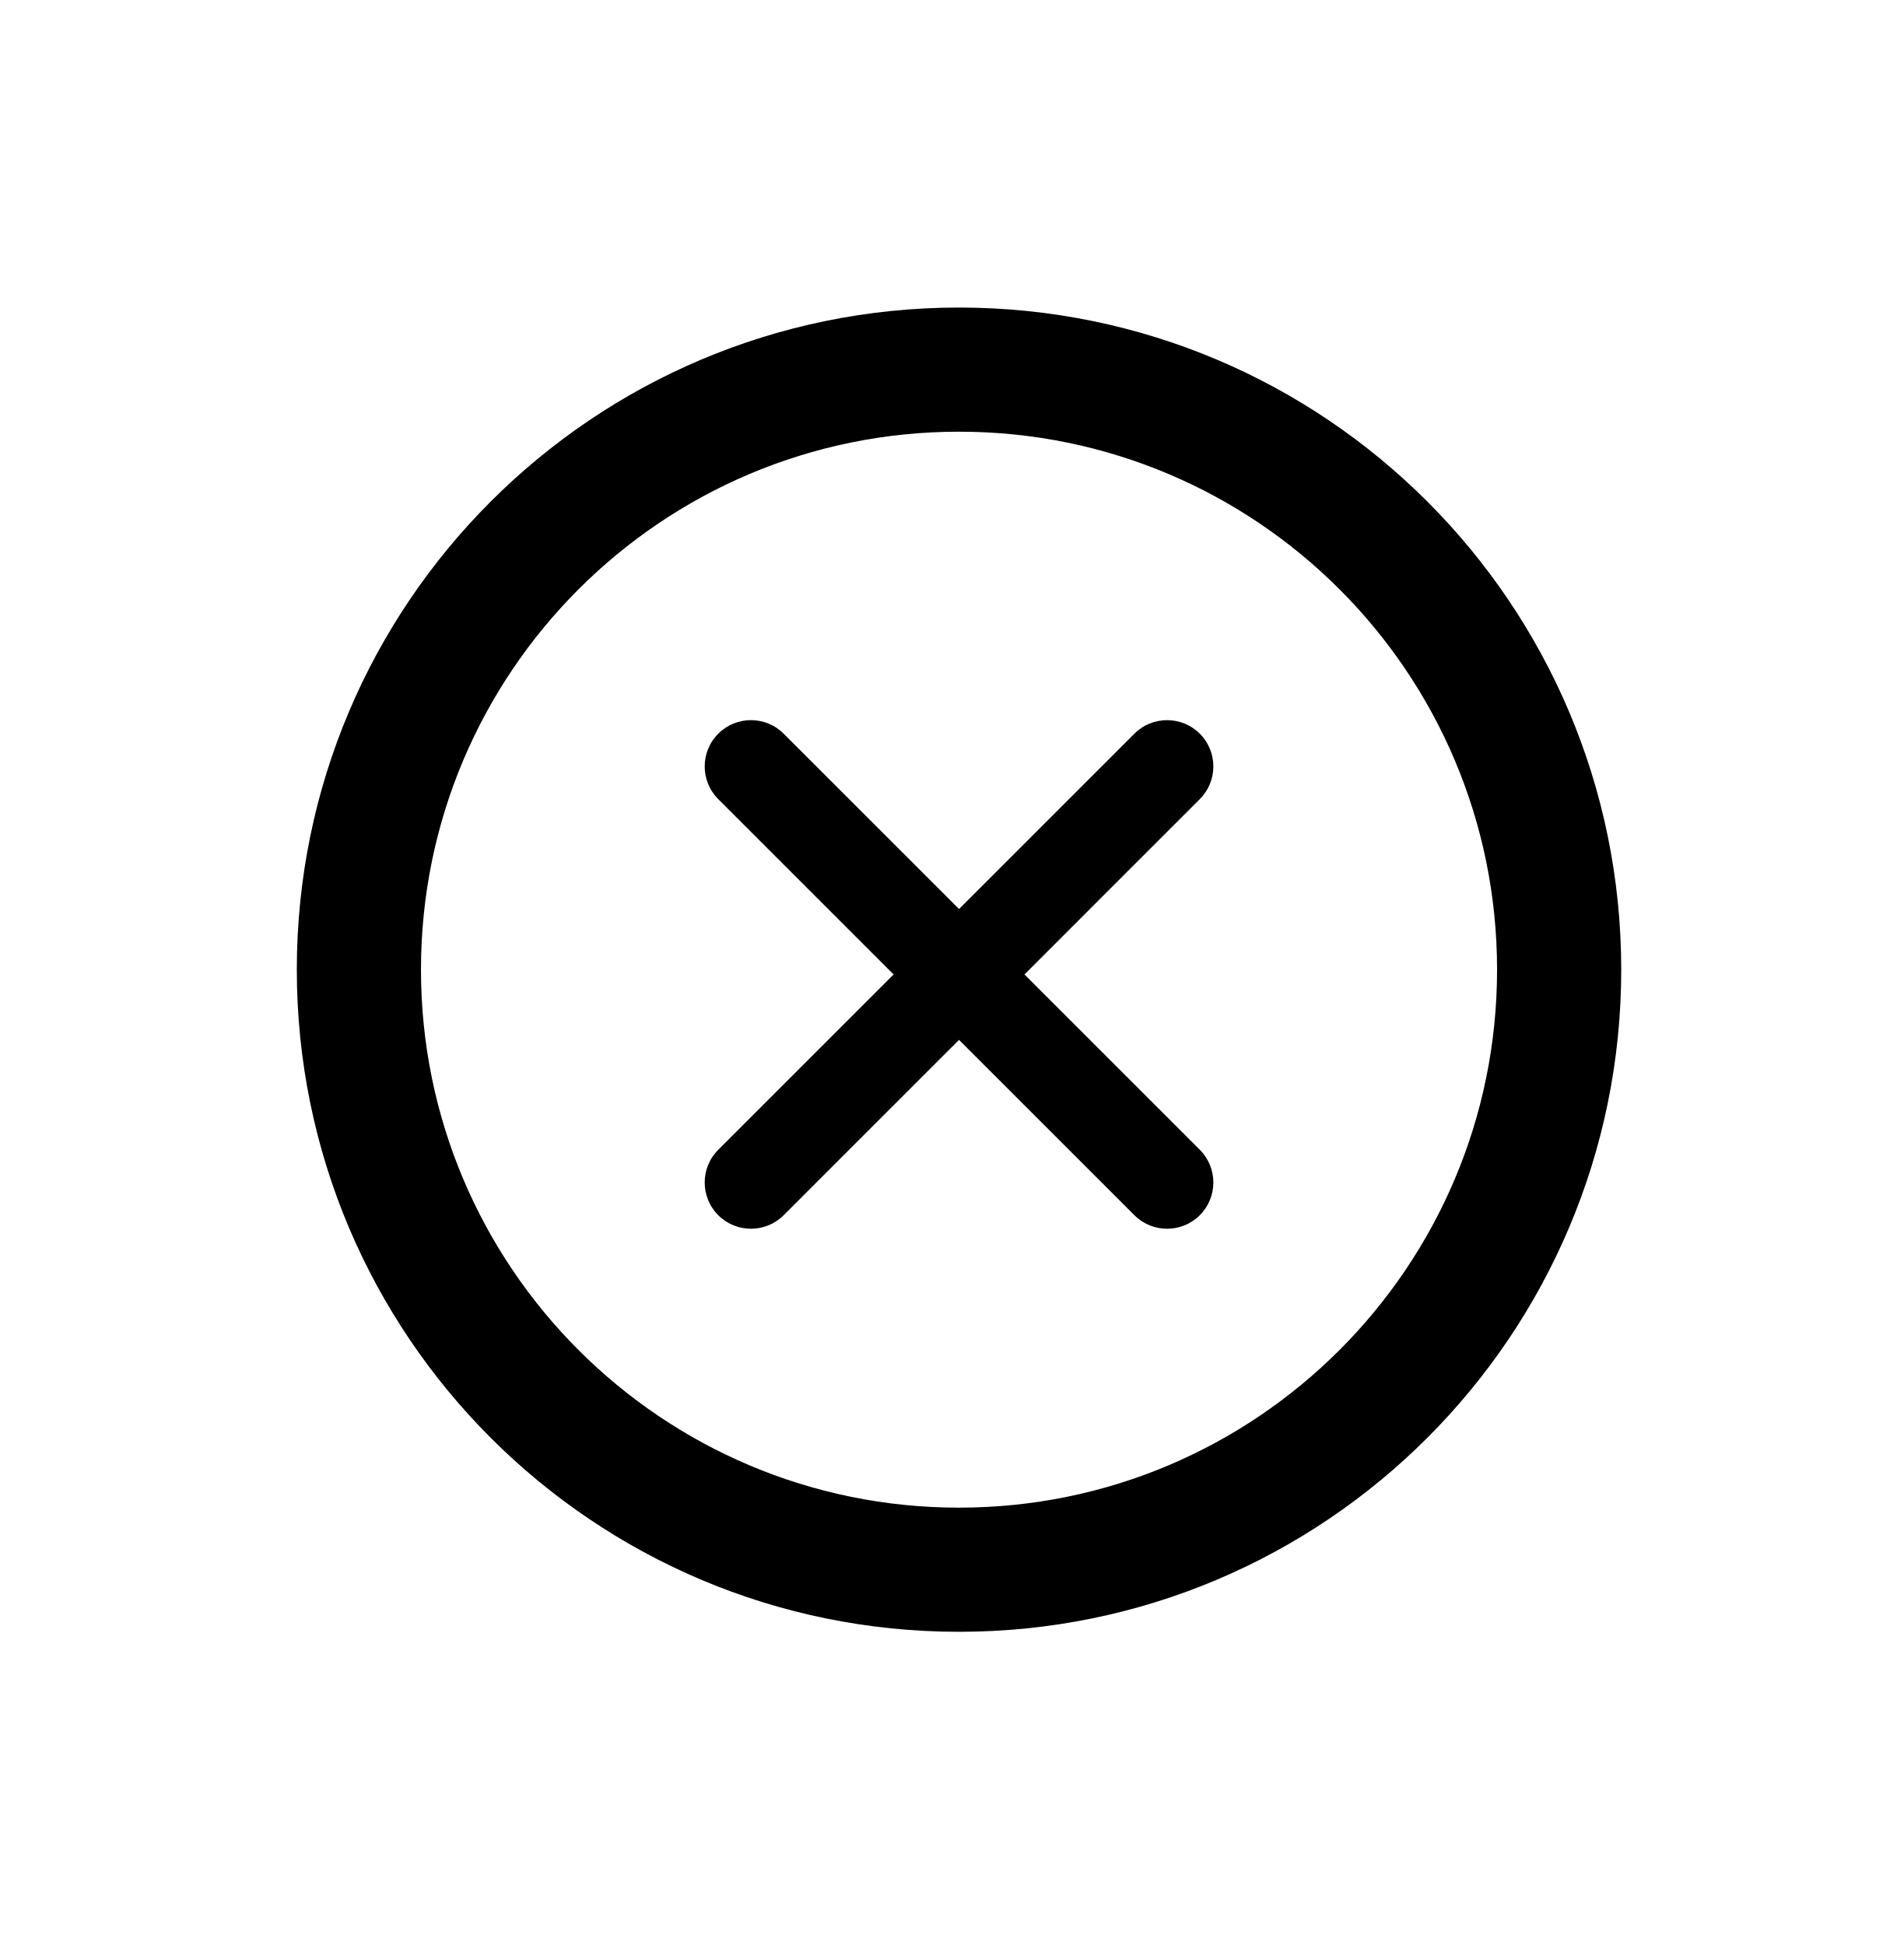
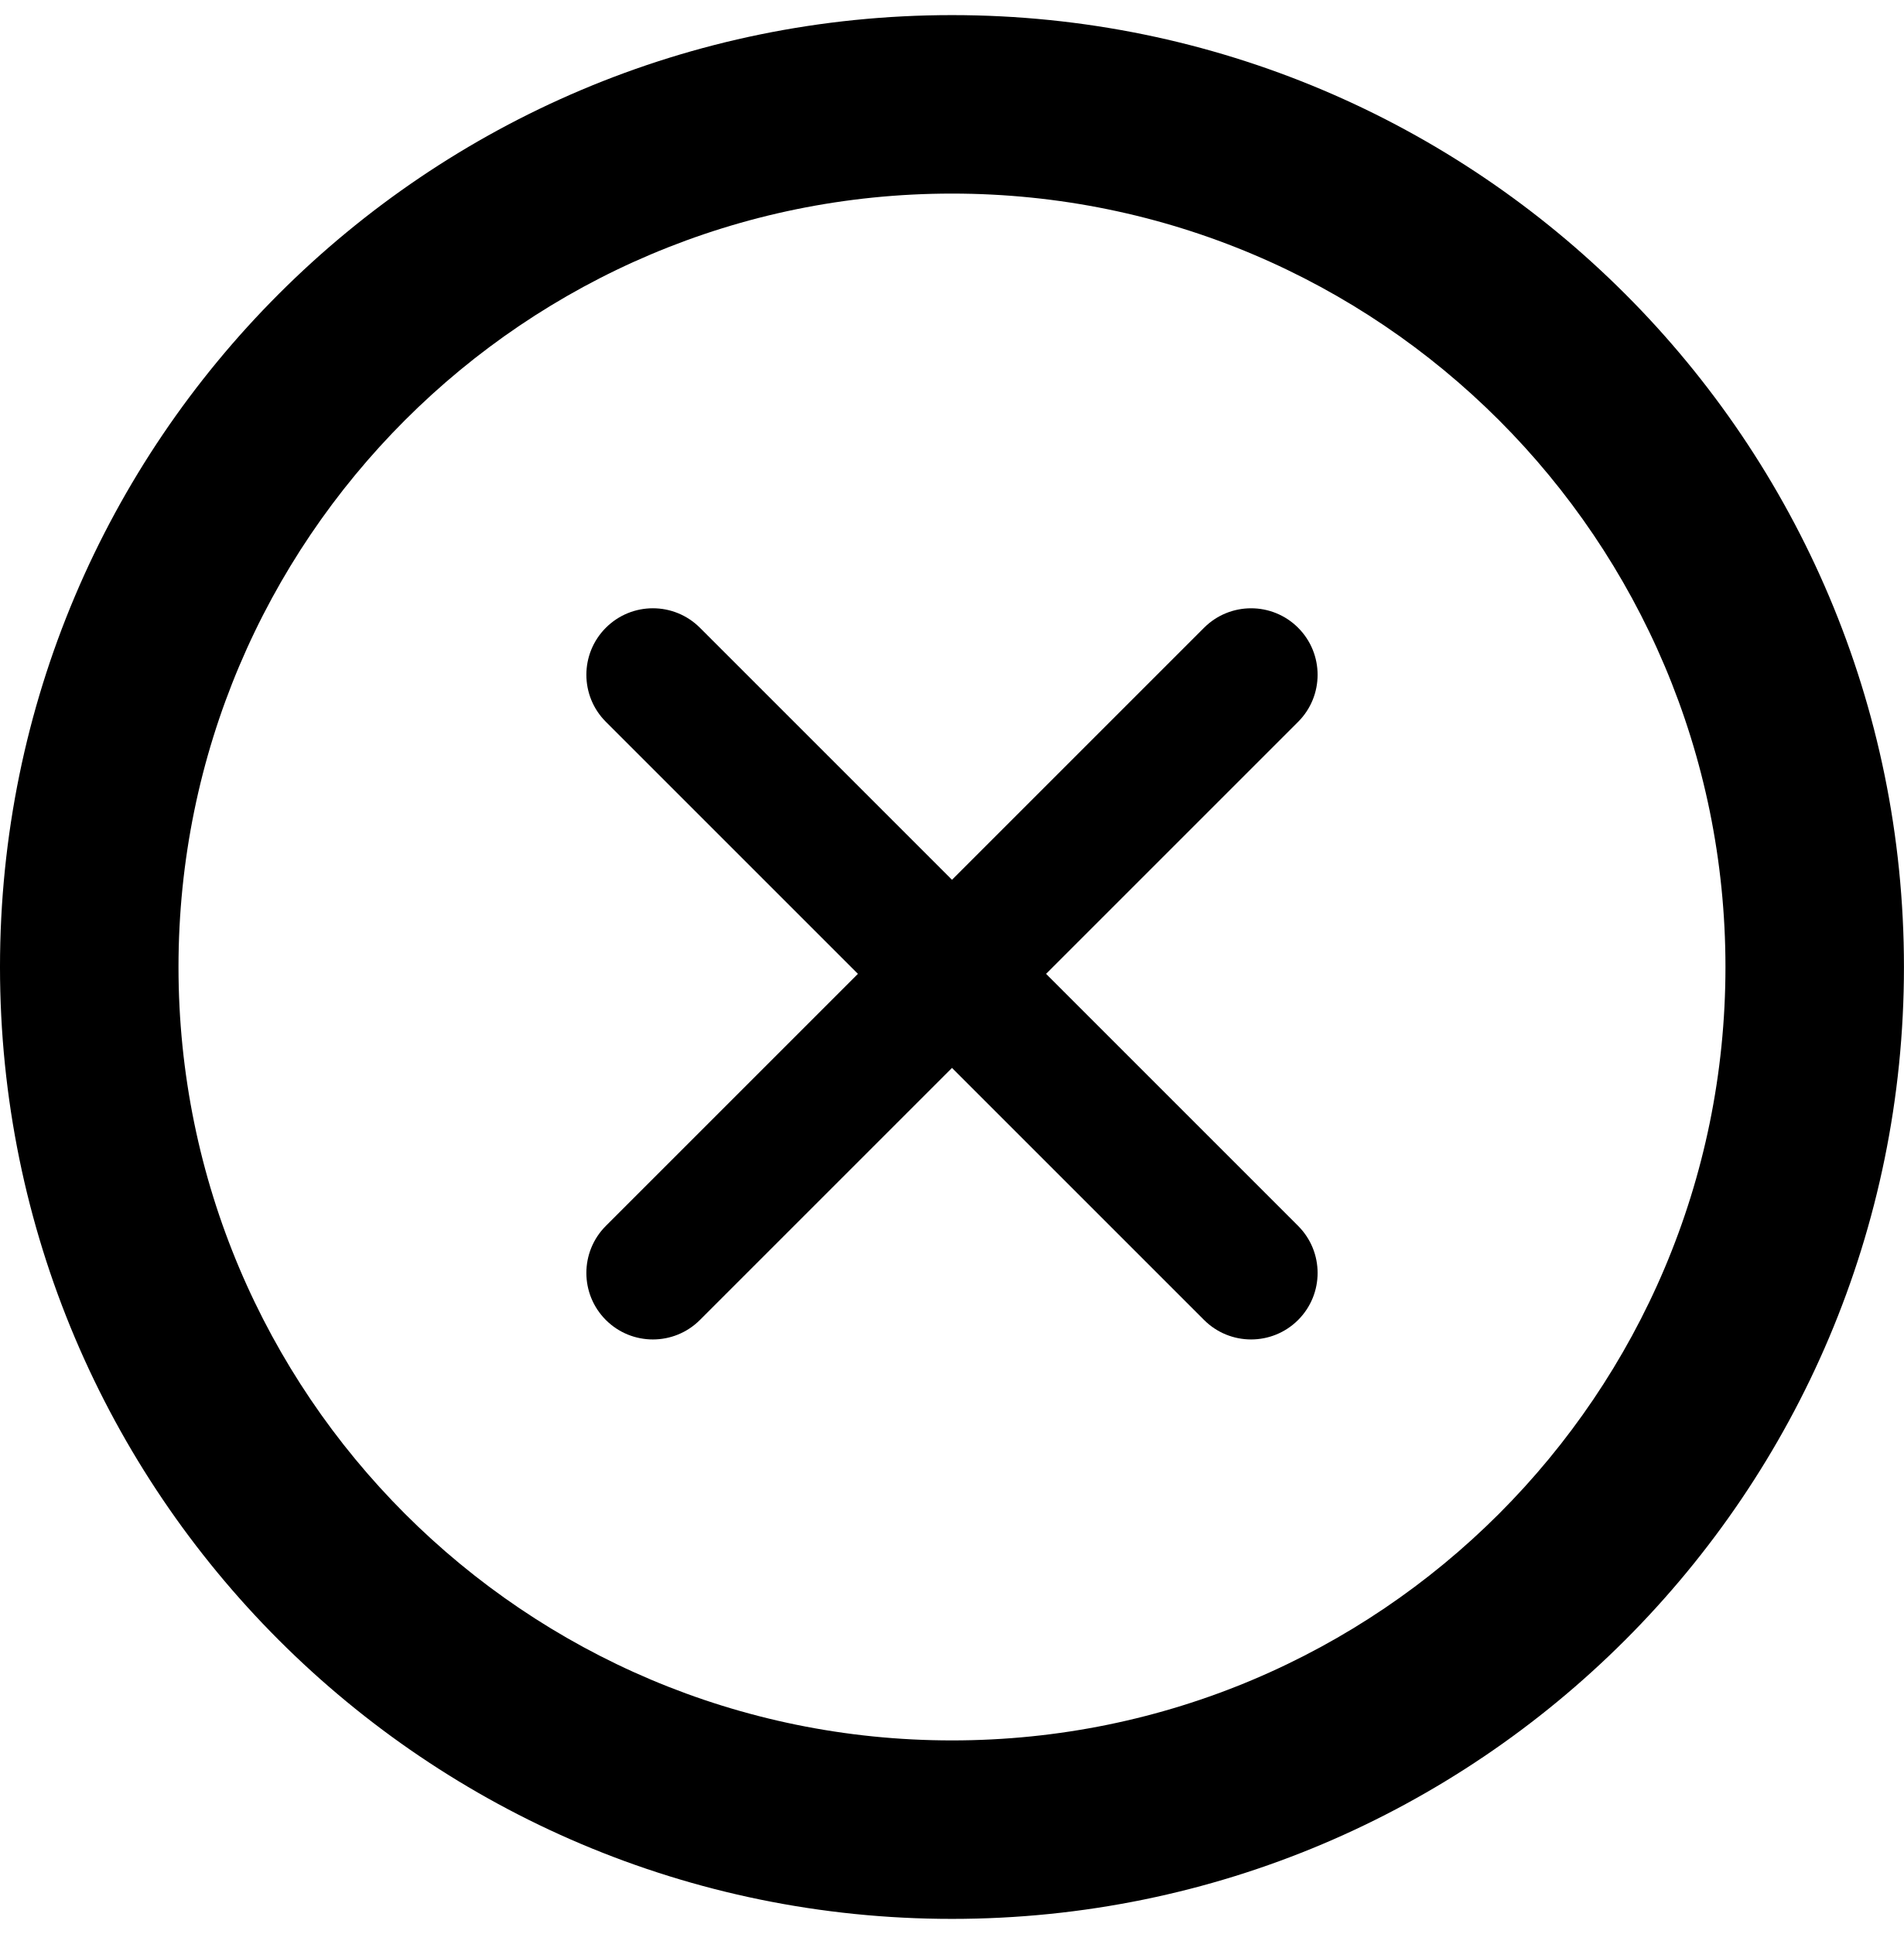
- <svg xmlns="http://www.w3.org/2000/svg" version="1.1" width="1002" height="1024" viewBox="0 0 1002 1024">
+ <svg xmlns="http://www.w3.org/2000/svg" version="1.1" width="1008" height="1024" viewBox="0 0 1008 1024">
  <g id="icomoon-ignore">
</g>
-   <path d="M853.436 510.51c0 192.525-156.073 348.596-348.596 348.596-192.525 0-348.596-156.071-348.596-348.596 0-192.523 156.071-348.595 348.596-348.595 192.523 0 348.596 156.072 348.596 348.595zM504.841 793.744c156.426 0 283.234-126.808 283.234-283.234s-126.808-283.234-283.234-283.234c-156.426 0-283.234 126.808-283.234 283.234s126.808 283.234 283.234 283.234zM412.541 386.275c-9.512-9.512-24.933-9.512-34.443 0-9.512 9.512-9.512 24.933 0 34.446l92.304 92.304-92.308 92.306c-9.51 9.512-9.51 24.933 0 34.446 9.512 9.51 24.933 9.51 34.446 0l92.306-92.308 92.304 92.304c9.512 9.512 24.933 9.512 34.446 0 9.51-9.51 9.51-24.931 0-34.443l-92.304-92.304 92.302-92.302c9.51-9.512 9.51-24.933 0-34.446-9.512-9.51-24.933-9.51-34.446 0l-92.302 92.302-92.304-92.304z" />
+   <path fill="#000" d="M1008.001 511.999c0 278.353-225.651 504.001-504.001 504.001-278.353 0-504.001-225.648-504.001-504.001 0-278.35 225.648-503.999 504.001-503.999 278.35 0 504.001 225.649 504.001 503.999zM504.001 921.499c226.161 0 409.5-183.339 409.5-409.5s-183.339-409.5-409.5-409.5c-226.161 0-409.5 183.339-409.5 409.5s183.339 409.5 409.5 409.5zM370.554 332.379c-13.752-13.752-36.048-13.752-49.798 0-13.752 13.752-13.752 36.048 0 49.802l133.453 133.453-133.459 133.456c-13.75 13.752-13.75 36.048 0 49.802 13.752 13.75 36.048 13.75 49.802 0l133.456-133.459 133.453 133.453c13.752 13.752 36.048 13.752 49.802 0 13.75-13.75 13.75-36.045 0-49.798l-133.453-133.453 133.45-133.45c13.75-13.752 13.75-36.048 0-49.802-13.752-13.75-36.048-13.75-49.802 0l-133.45 133.45-133.453-133.453z" />
</svg>
